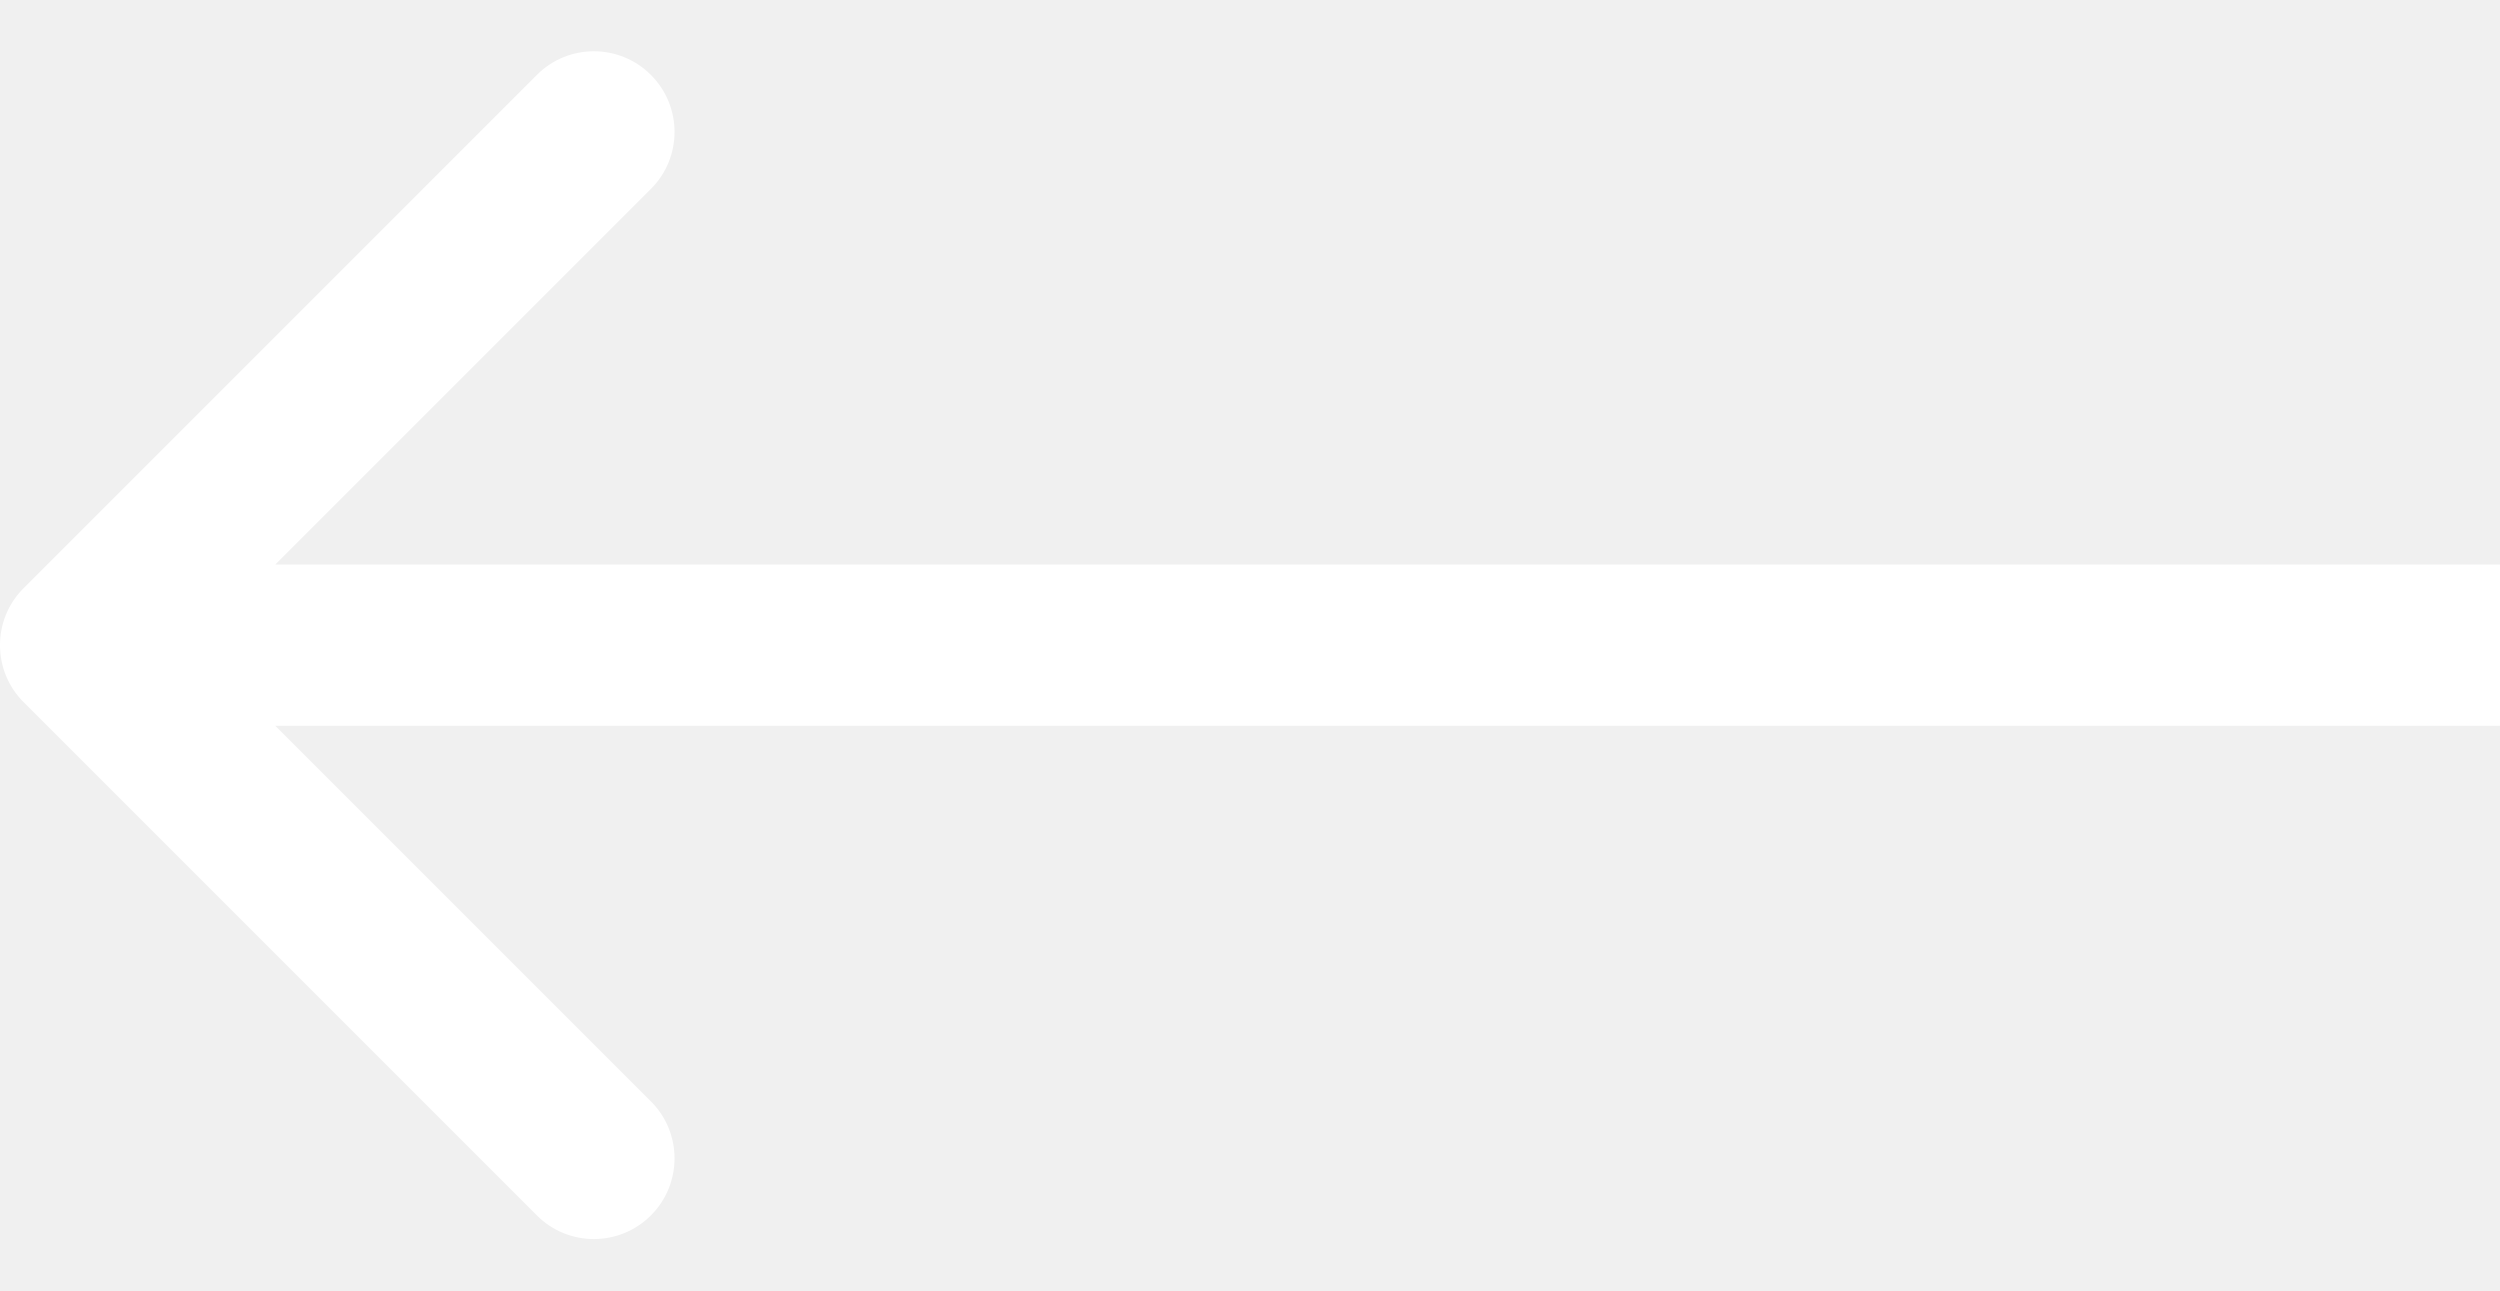
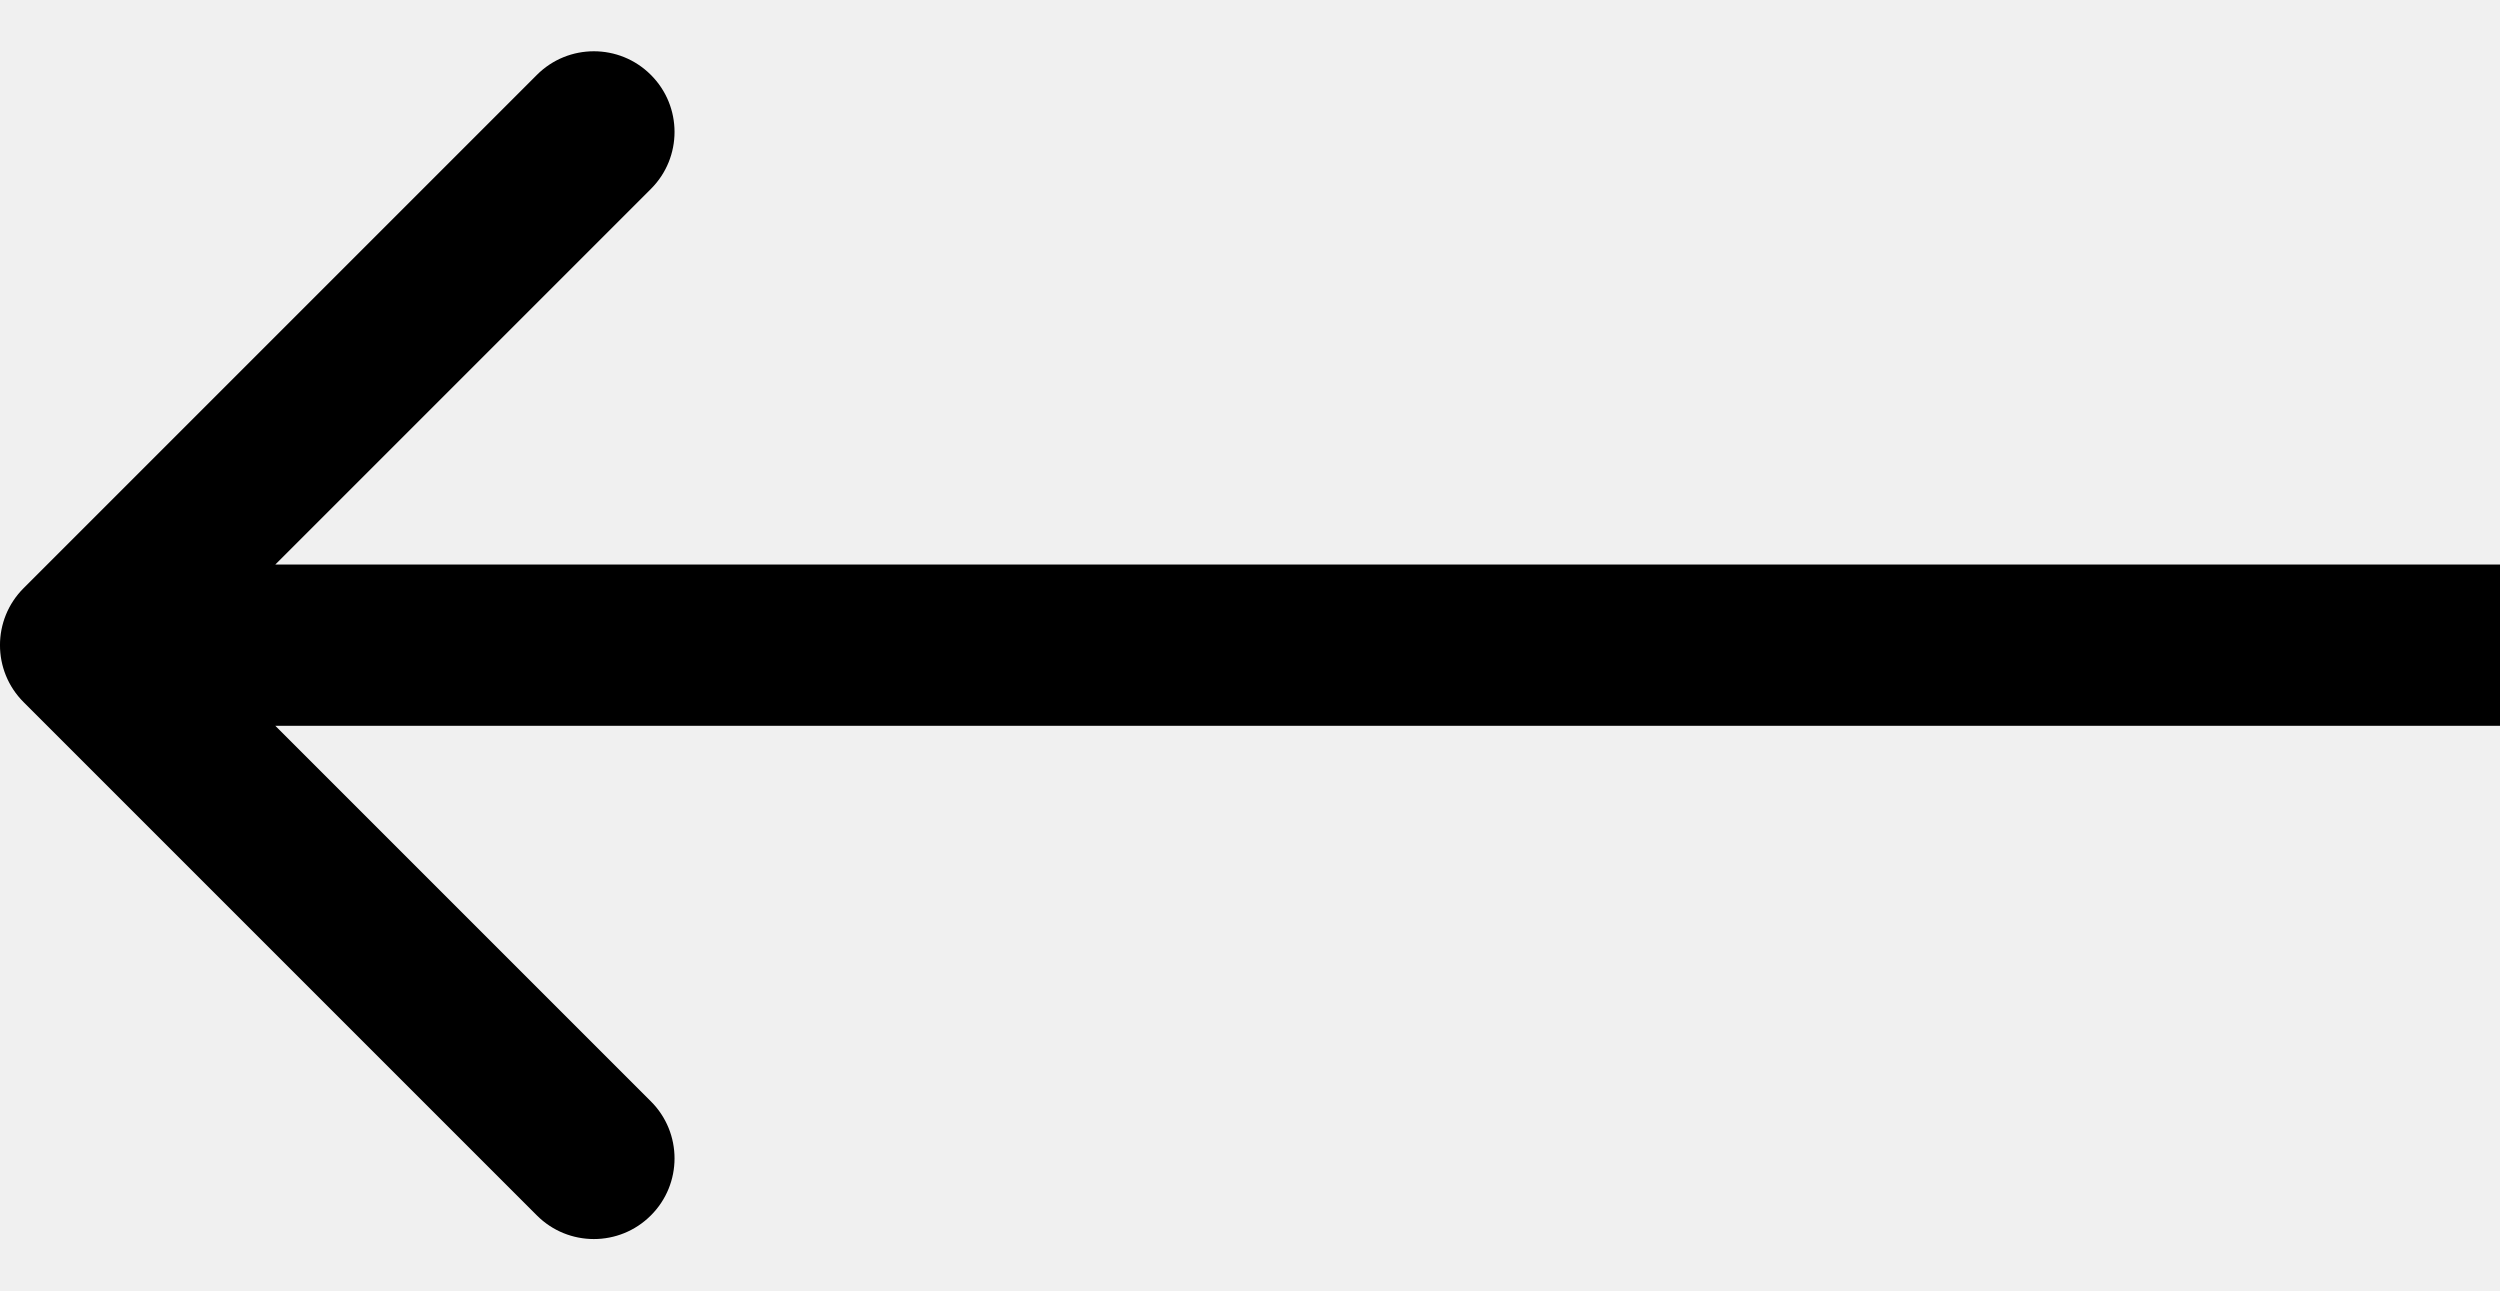
- <svg xmlns="http://www.w3.org/2000/svg" width="31" height="16" viewBox="0 0 31 16" fill="none">
-   <path d="M0.293 7.293C-0.098 7.683 -0.098 8.317 0.293 8.707L6.657 15.071C7.047 15.462 7.681 15.462 8.071 15.071C8.462 14.681 8.462 14.047 8.071 13.657L2.414 8L8.071 2.343C8.462 1.953 8.462 1.319 8.071 0.929C7.681 0.538 7.047 0.538 6.657 0.929L0.293 7.293ZM31 7L1 7V9L31 9V7Z" fill="white" />
+ <svg xmlns="http://www.w3.org/2000/svg" width="31" height="16" viewBox="0 0 31 16" fill="currentColor">
+   <path d="M0.293 7.293C-0.098 7.683 -0.098 8.317 0.293 8.707L6.657 15.071C7.047 15.462 7.681 15.462 8.071 15.071C8.462 14.681 8.462 14.047 8.071 13.657L2.414 8L8.071 2.343C8.462 1.953 8.462 1.319 8.071 0.929C7.681 0.538 7.047 0.538 6.657 0.929L0.293 7.293ZM31 7L1 7V9L31 9V7Z" />
</svg>
